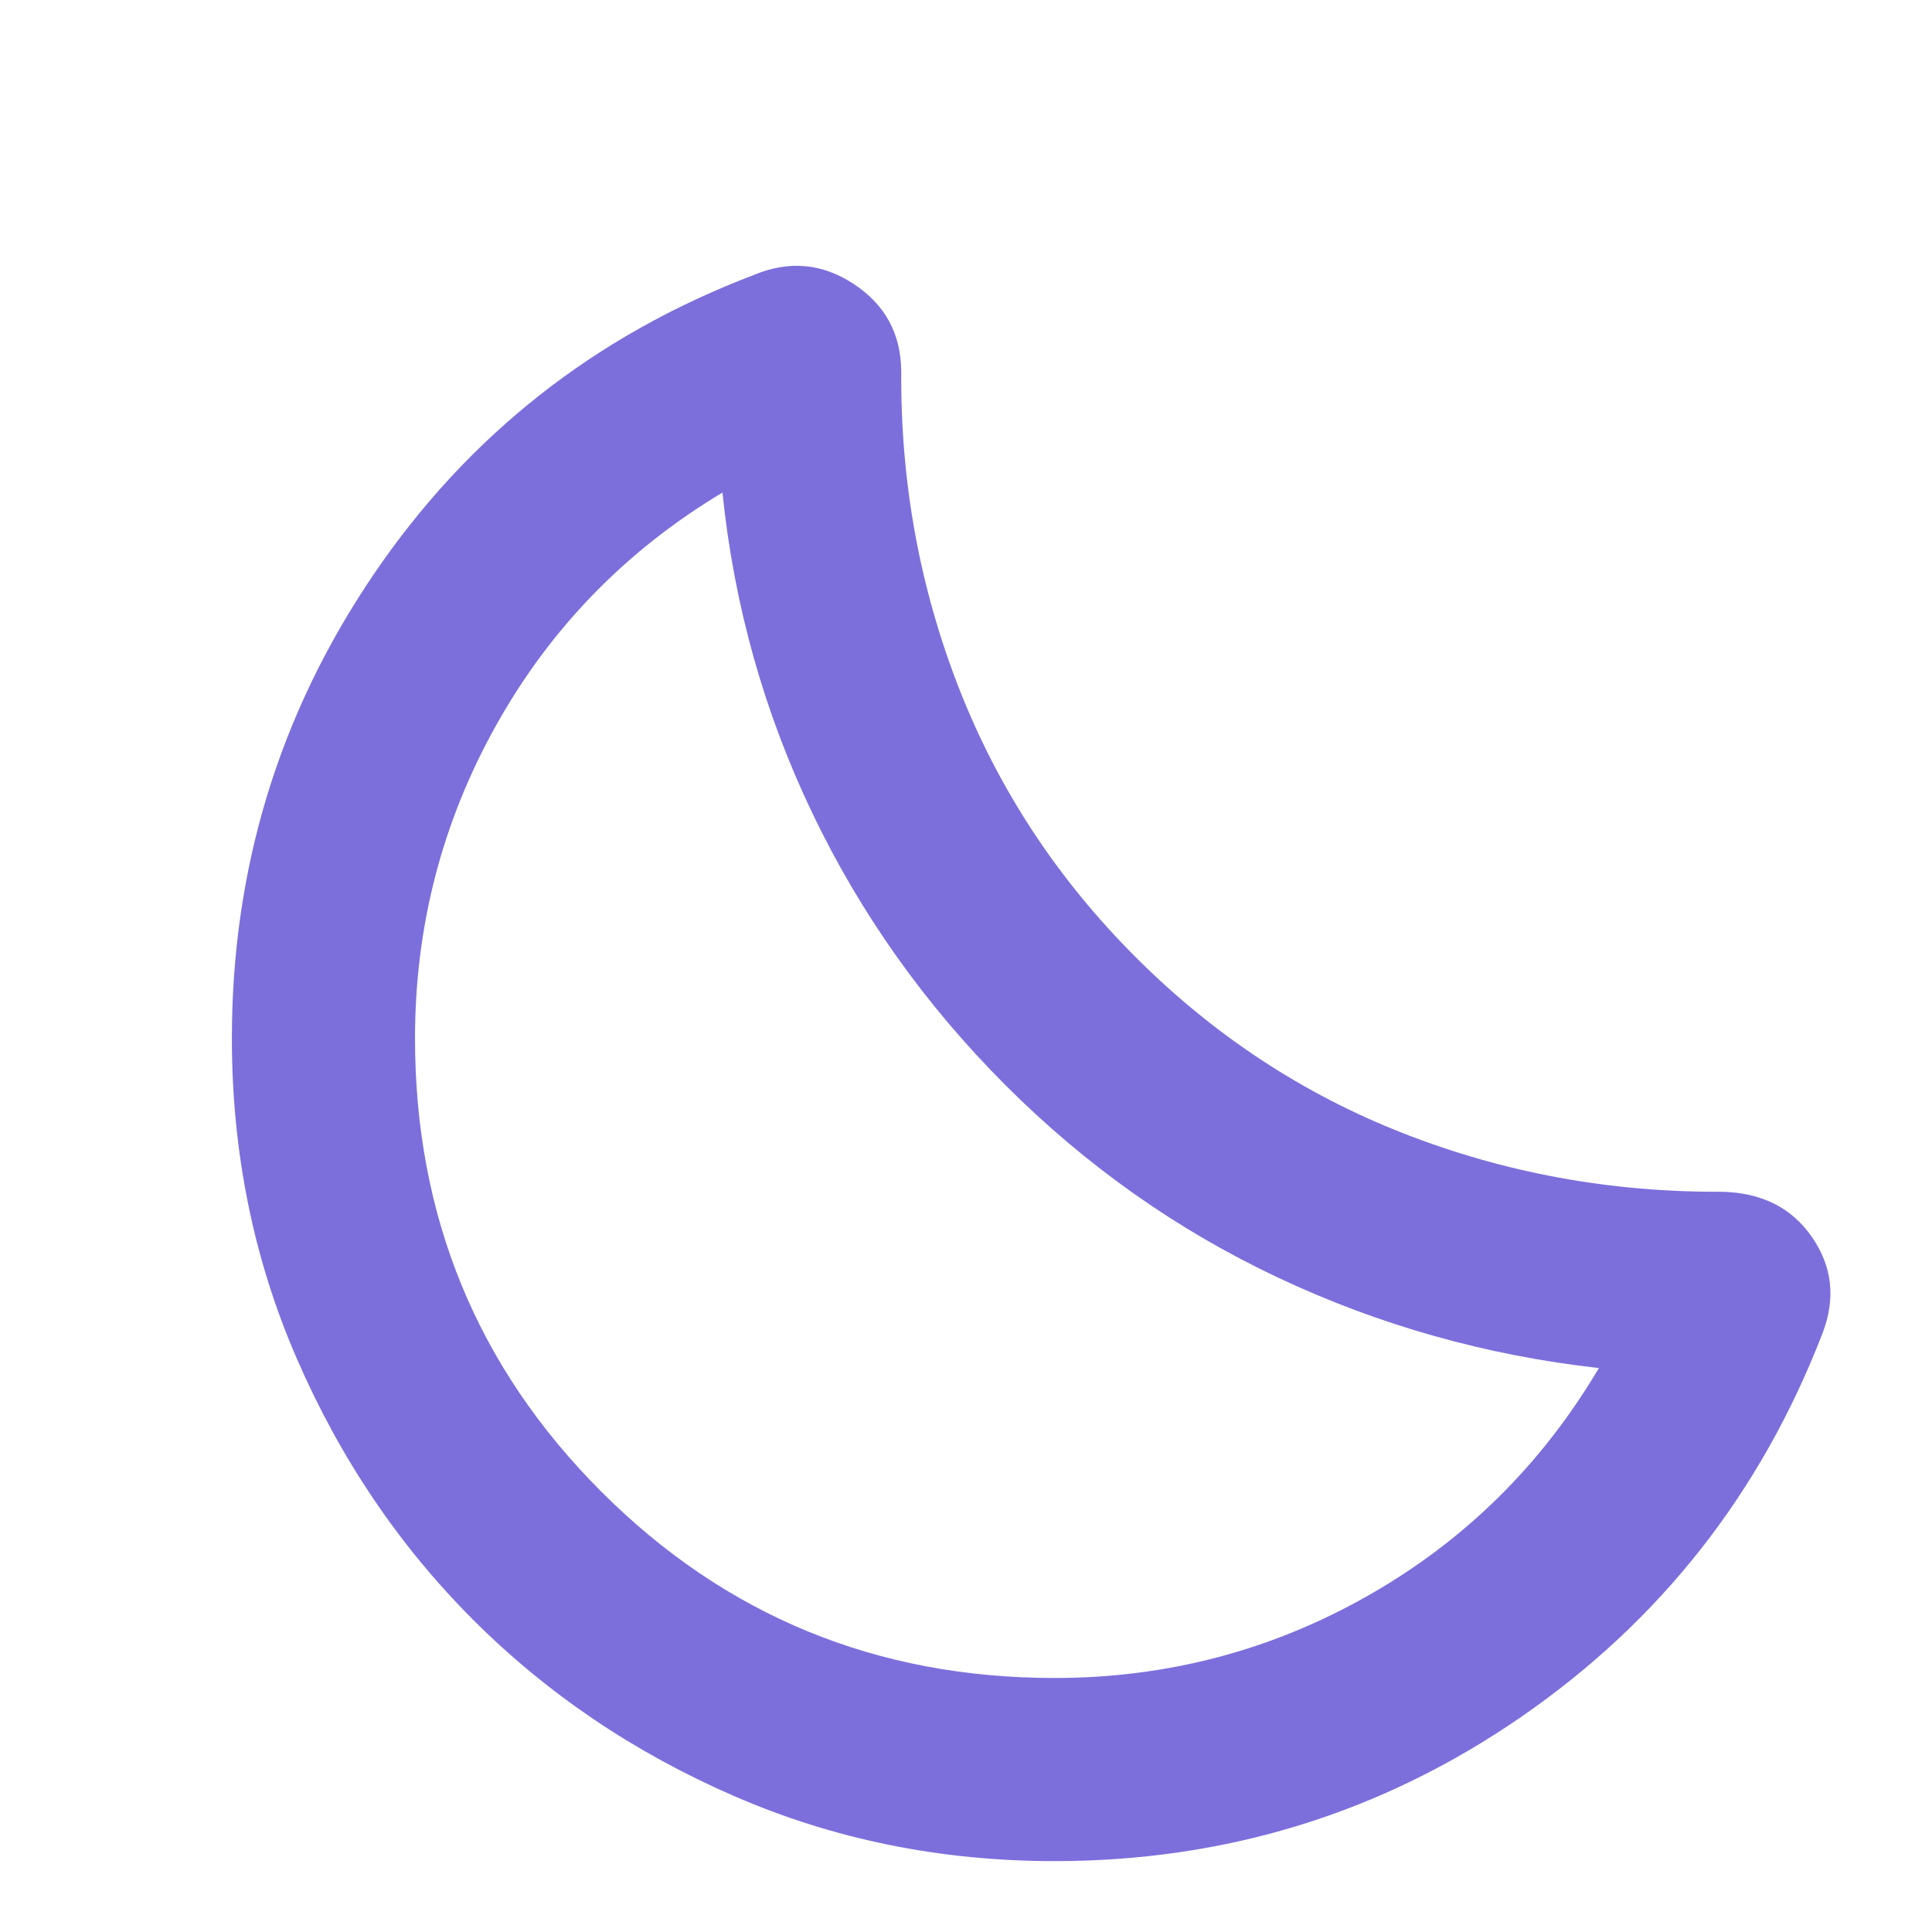
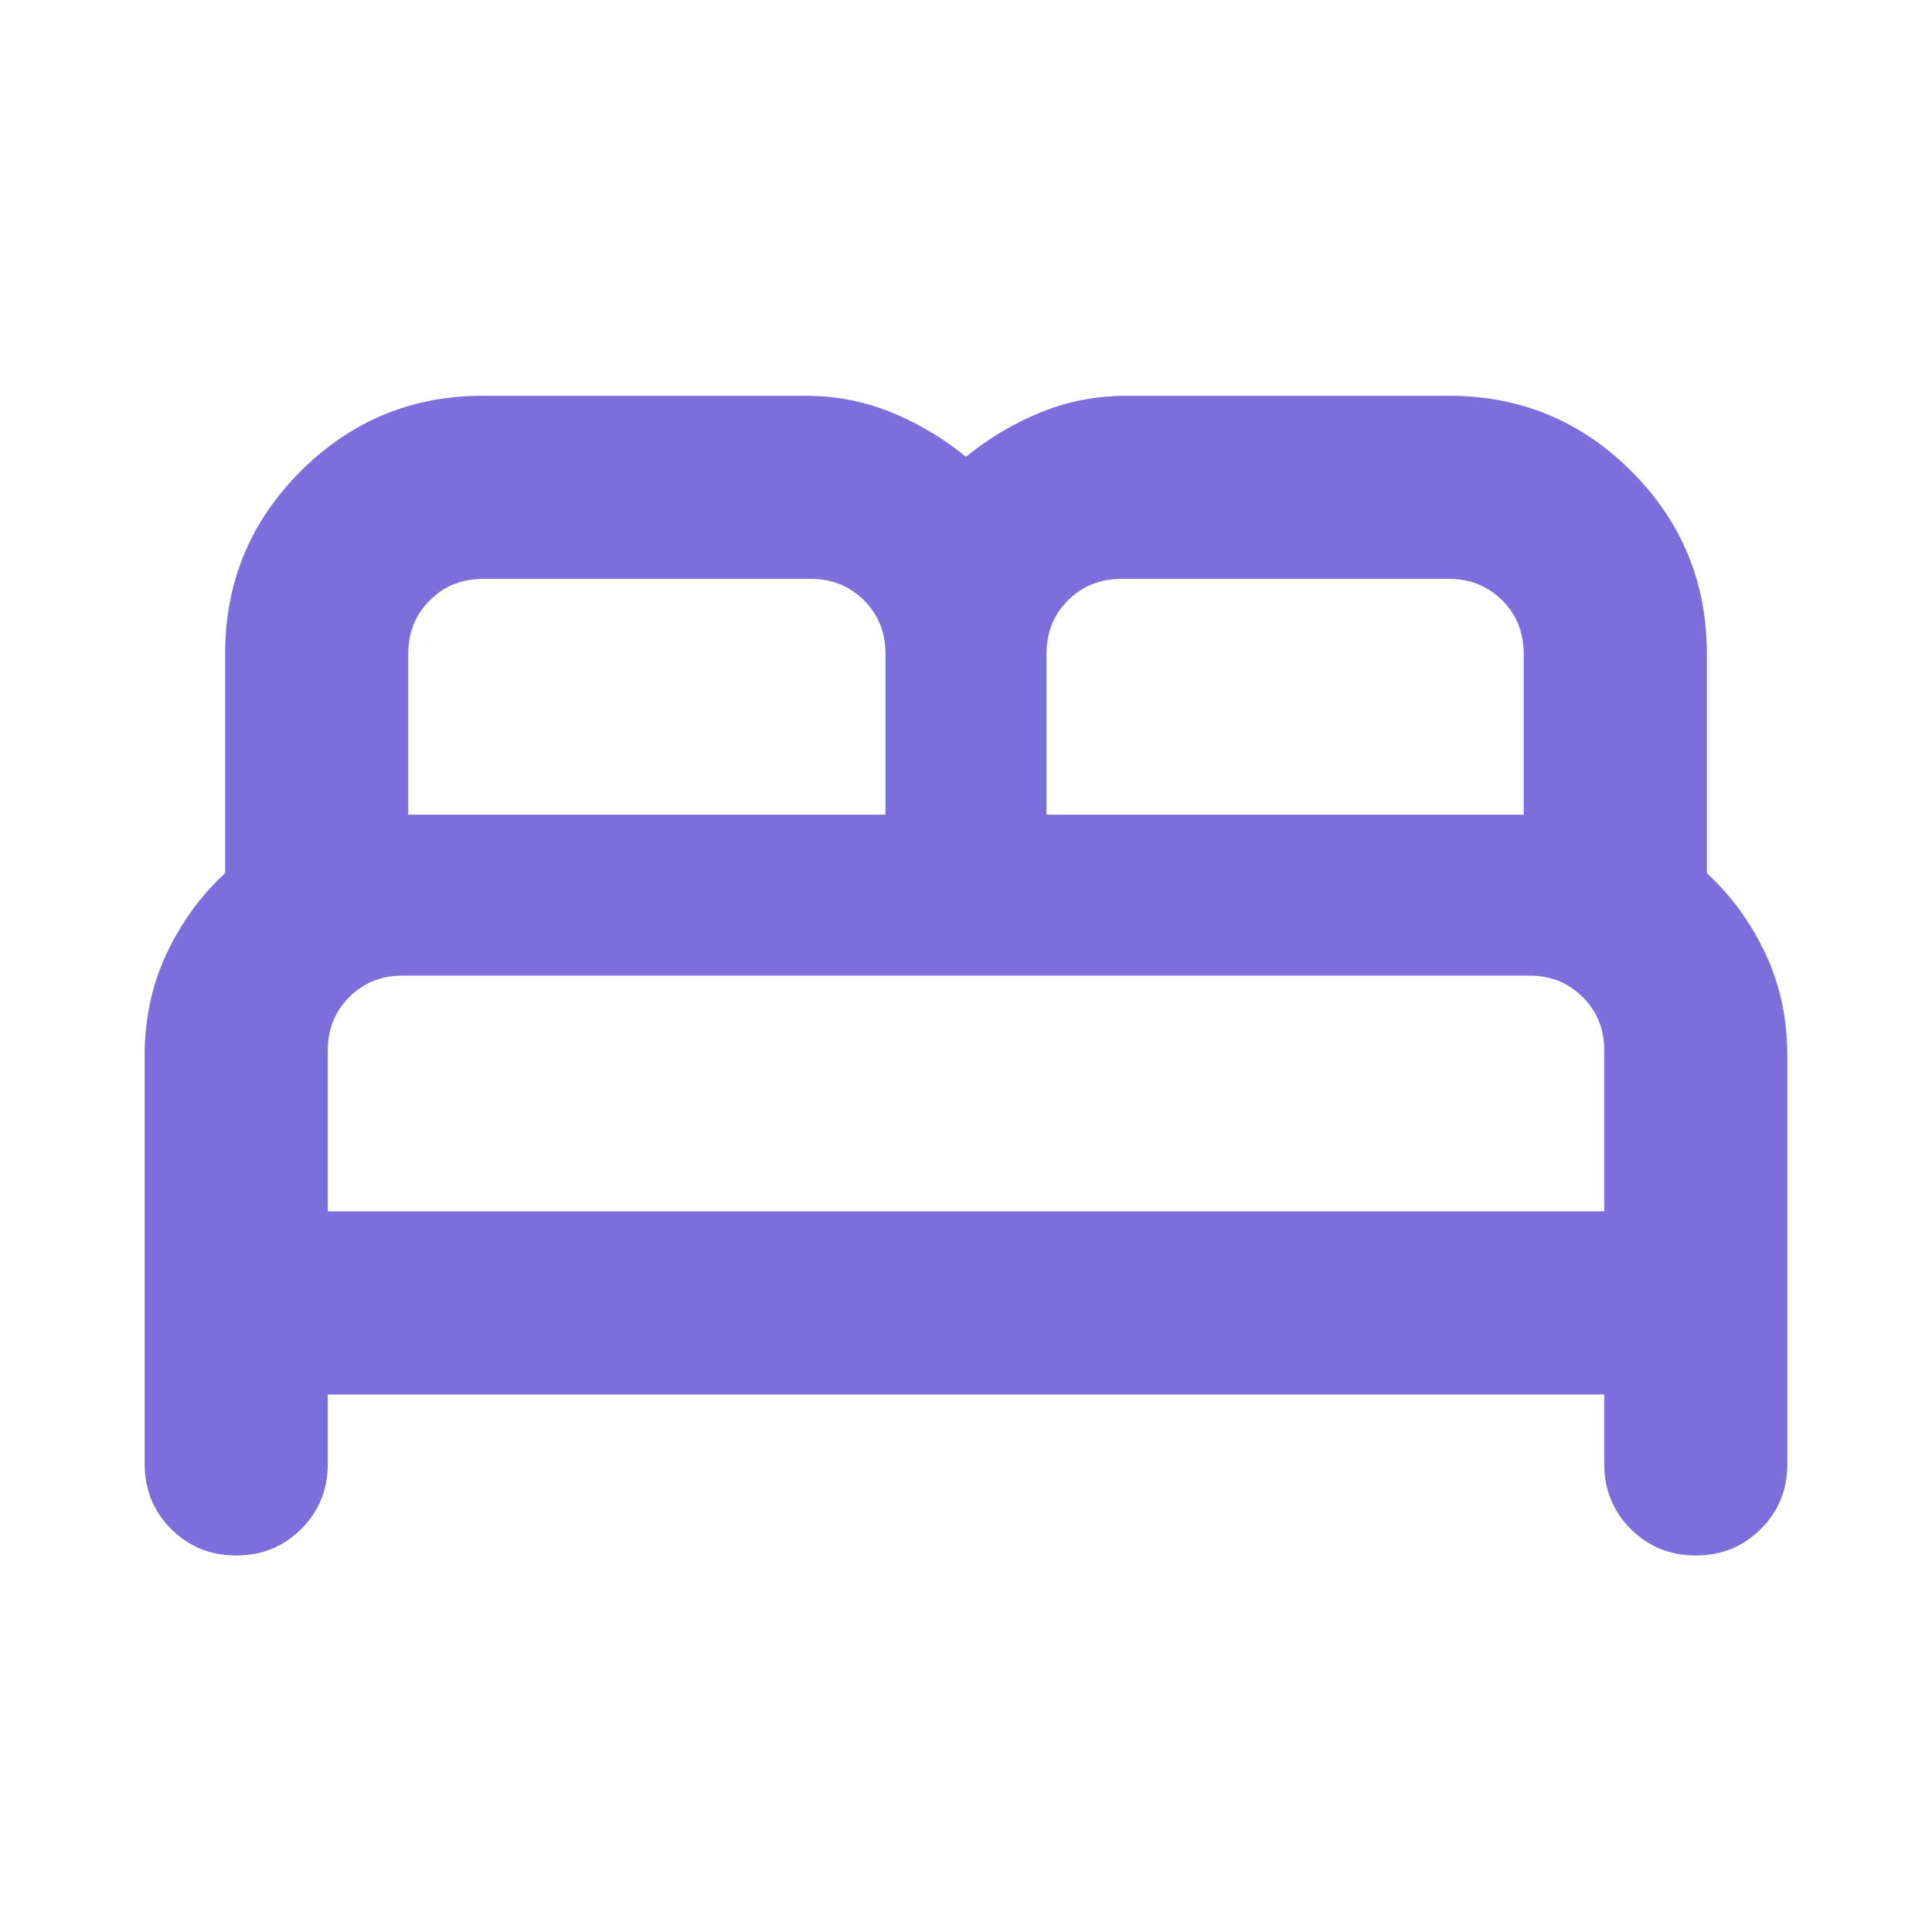
<svg xmlns="http://www.w3.org/2000/svg" width="24" height="24" fill="#7C6FDC" viewBox="0 -960 960 960">
-   <path d="M524-35.22q-84.99 0-159.36-32.38-74.37-32.37-129.52-87.52-55.15-55.15-87.52-129.52-32.38-74.37-32.38-159.36 0-126.8 70.44-230.57 70.45-103.76 189.06-148.86 26.06-10.87 49.49 4.54 23.42 15.41 23.62 43.43-.61 82.61 28.79 157.7 29.4 75.09 87.73 133.41 58.32 58.33 133.29 87.61t157.34 28.91q30.06.44 45.31 22.41 15.25 21.96 5.34 47.83-45.91 119.05-149.77 190.71Q652-35.22 524-35.22Zm0-91q83.7 0 155.71-40.89t114.77-113.11q-84.09-9.43-159.41-44.93-75.33-35.5-135.37-95.55-60.05-60.04-96.05-135.25-36-75.2-44.67-159.29-71.74 43-112.25 115.27Q206.22-527.7 206.22-444q0 132.61 92.58 225.2 92.59 92.58 225.2 92.58ZM499.7-420.7Z" />
+   <path d="M71.87-232.59v-202.63q0-27.95 11-51.15t29-39.75v-109.1q0-53.11 37.51-90.62 37.51-37.51 90.62-37.51h160q22.52 0 42.64 8.14T480-733.02q17.24-14.05 37.36-22.19t42.64-8.14h160q53.11 0 90.62 37.51 37.51 37.51 37.51 90.62v109.1q18 16.55 29 39.75t11 51.15v202.63q0 19.16-13.17 32.33-13.18 13.17-32.33 13.17t-32.33-13.17q-13.17-13.17-13.17-32.33v-34.5H162.87v34.5q0 19.16-13.17 32.33-13.18 13.17-32.33 13.17t-32.33-13.17q-13.17-13.17-13.17-32.33ZM520-555.22h237.13v-80q0-15.8-10.67-26.46-10.68-10.67-26.46-10.67H557.13q-15.78 0-26.46 10.68Q520-651 520-635.22v80Zm-317.13 0H440v-80q0-15.8-10.67-26.46-10.68-10.67-26.46-10.67H240q-15.78 0-26.46 10.68-10.67 10.67-10.67 26.45v80Zm-40 197.13h634.26v-80q0-15.8-10.67-26.46-10.68-10.67-26.46-10.67H200q-15.78 0-26.46 10.68-10.67 10.67-10.67 26.45v80Zm634.26 0H162.87h634.26Z" />
</svg>
